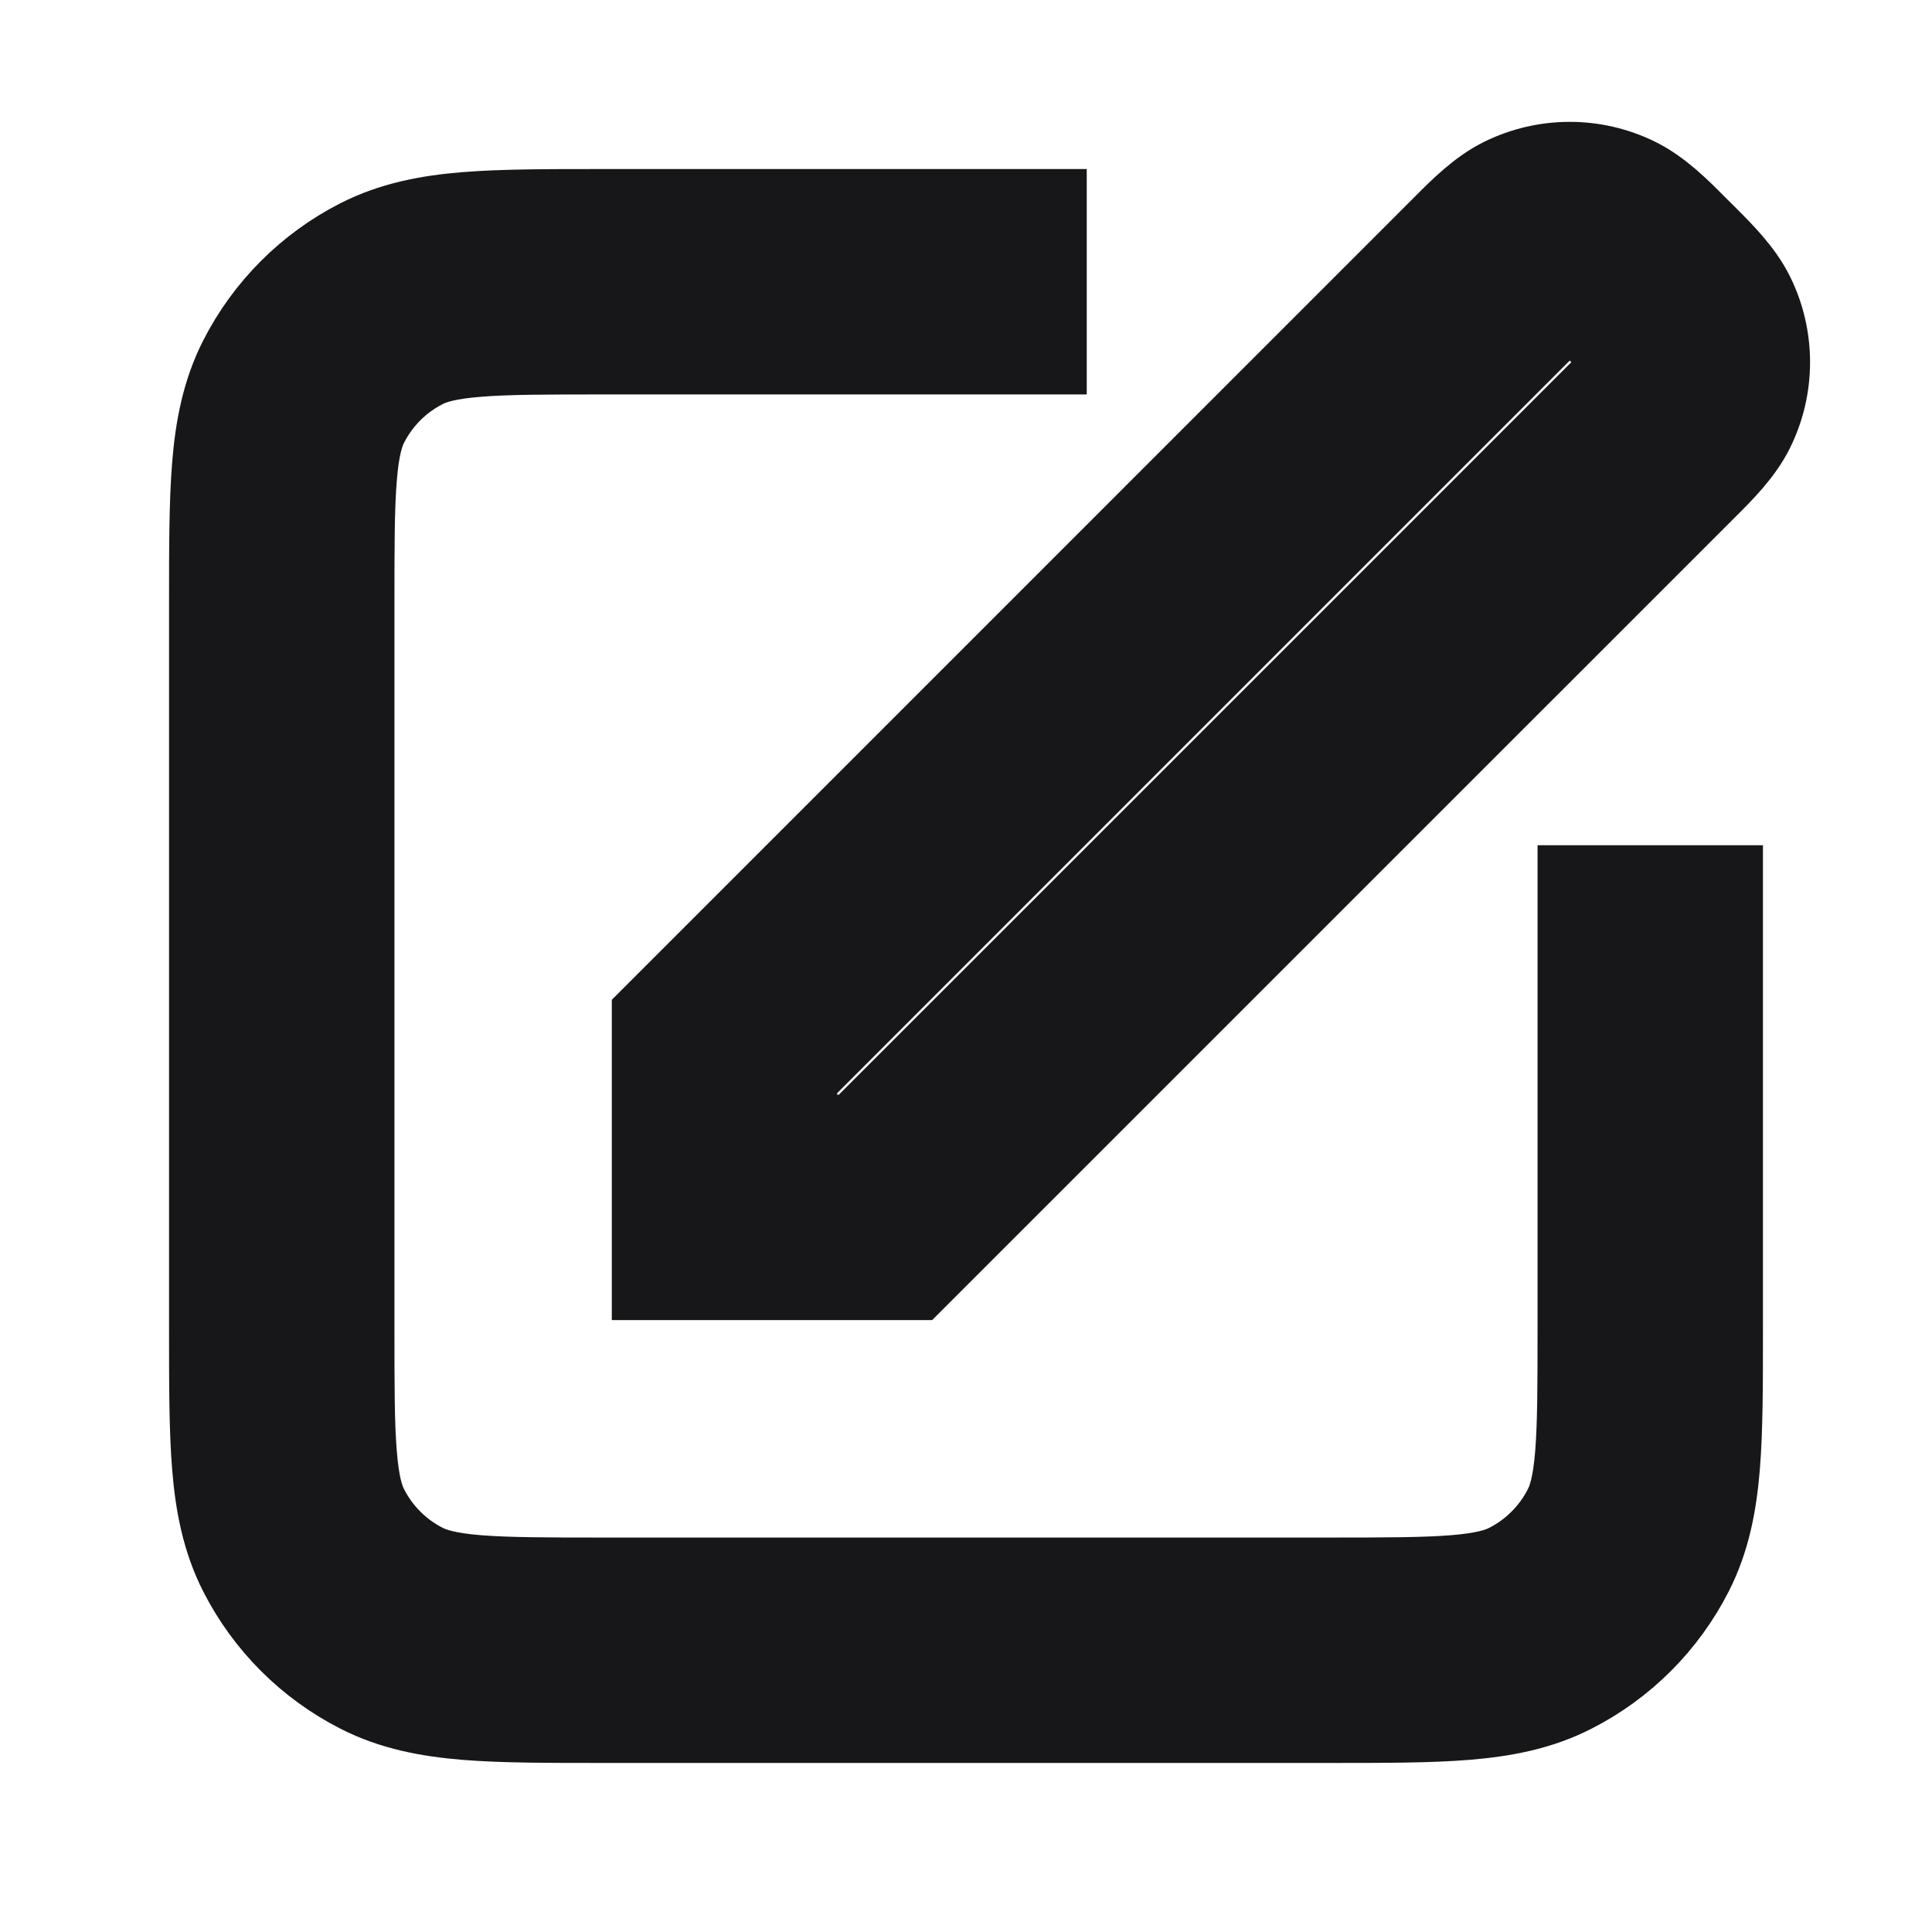
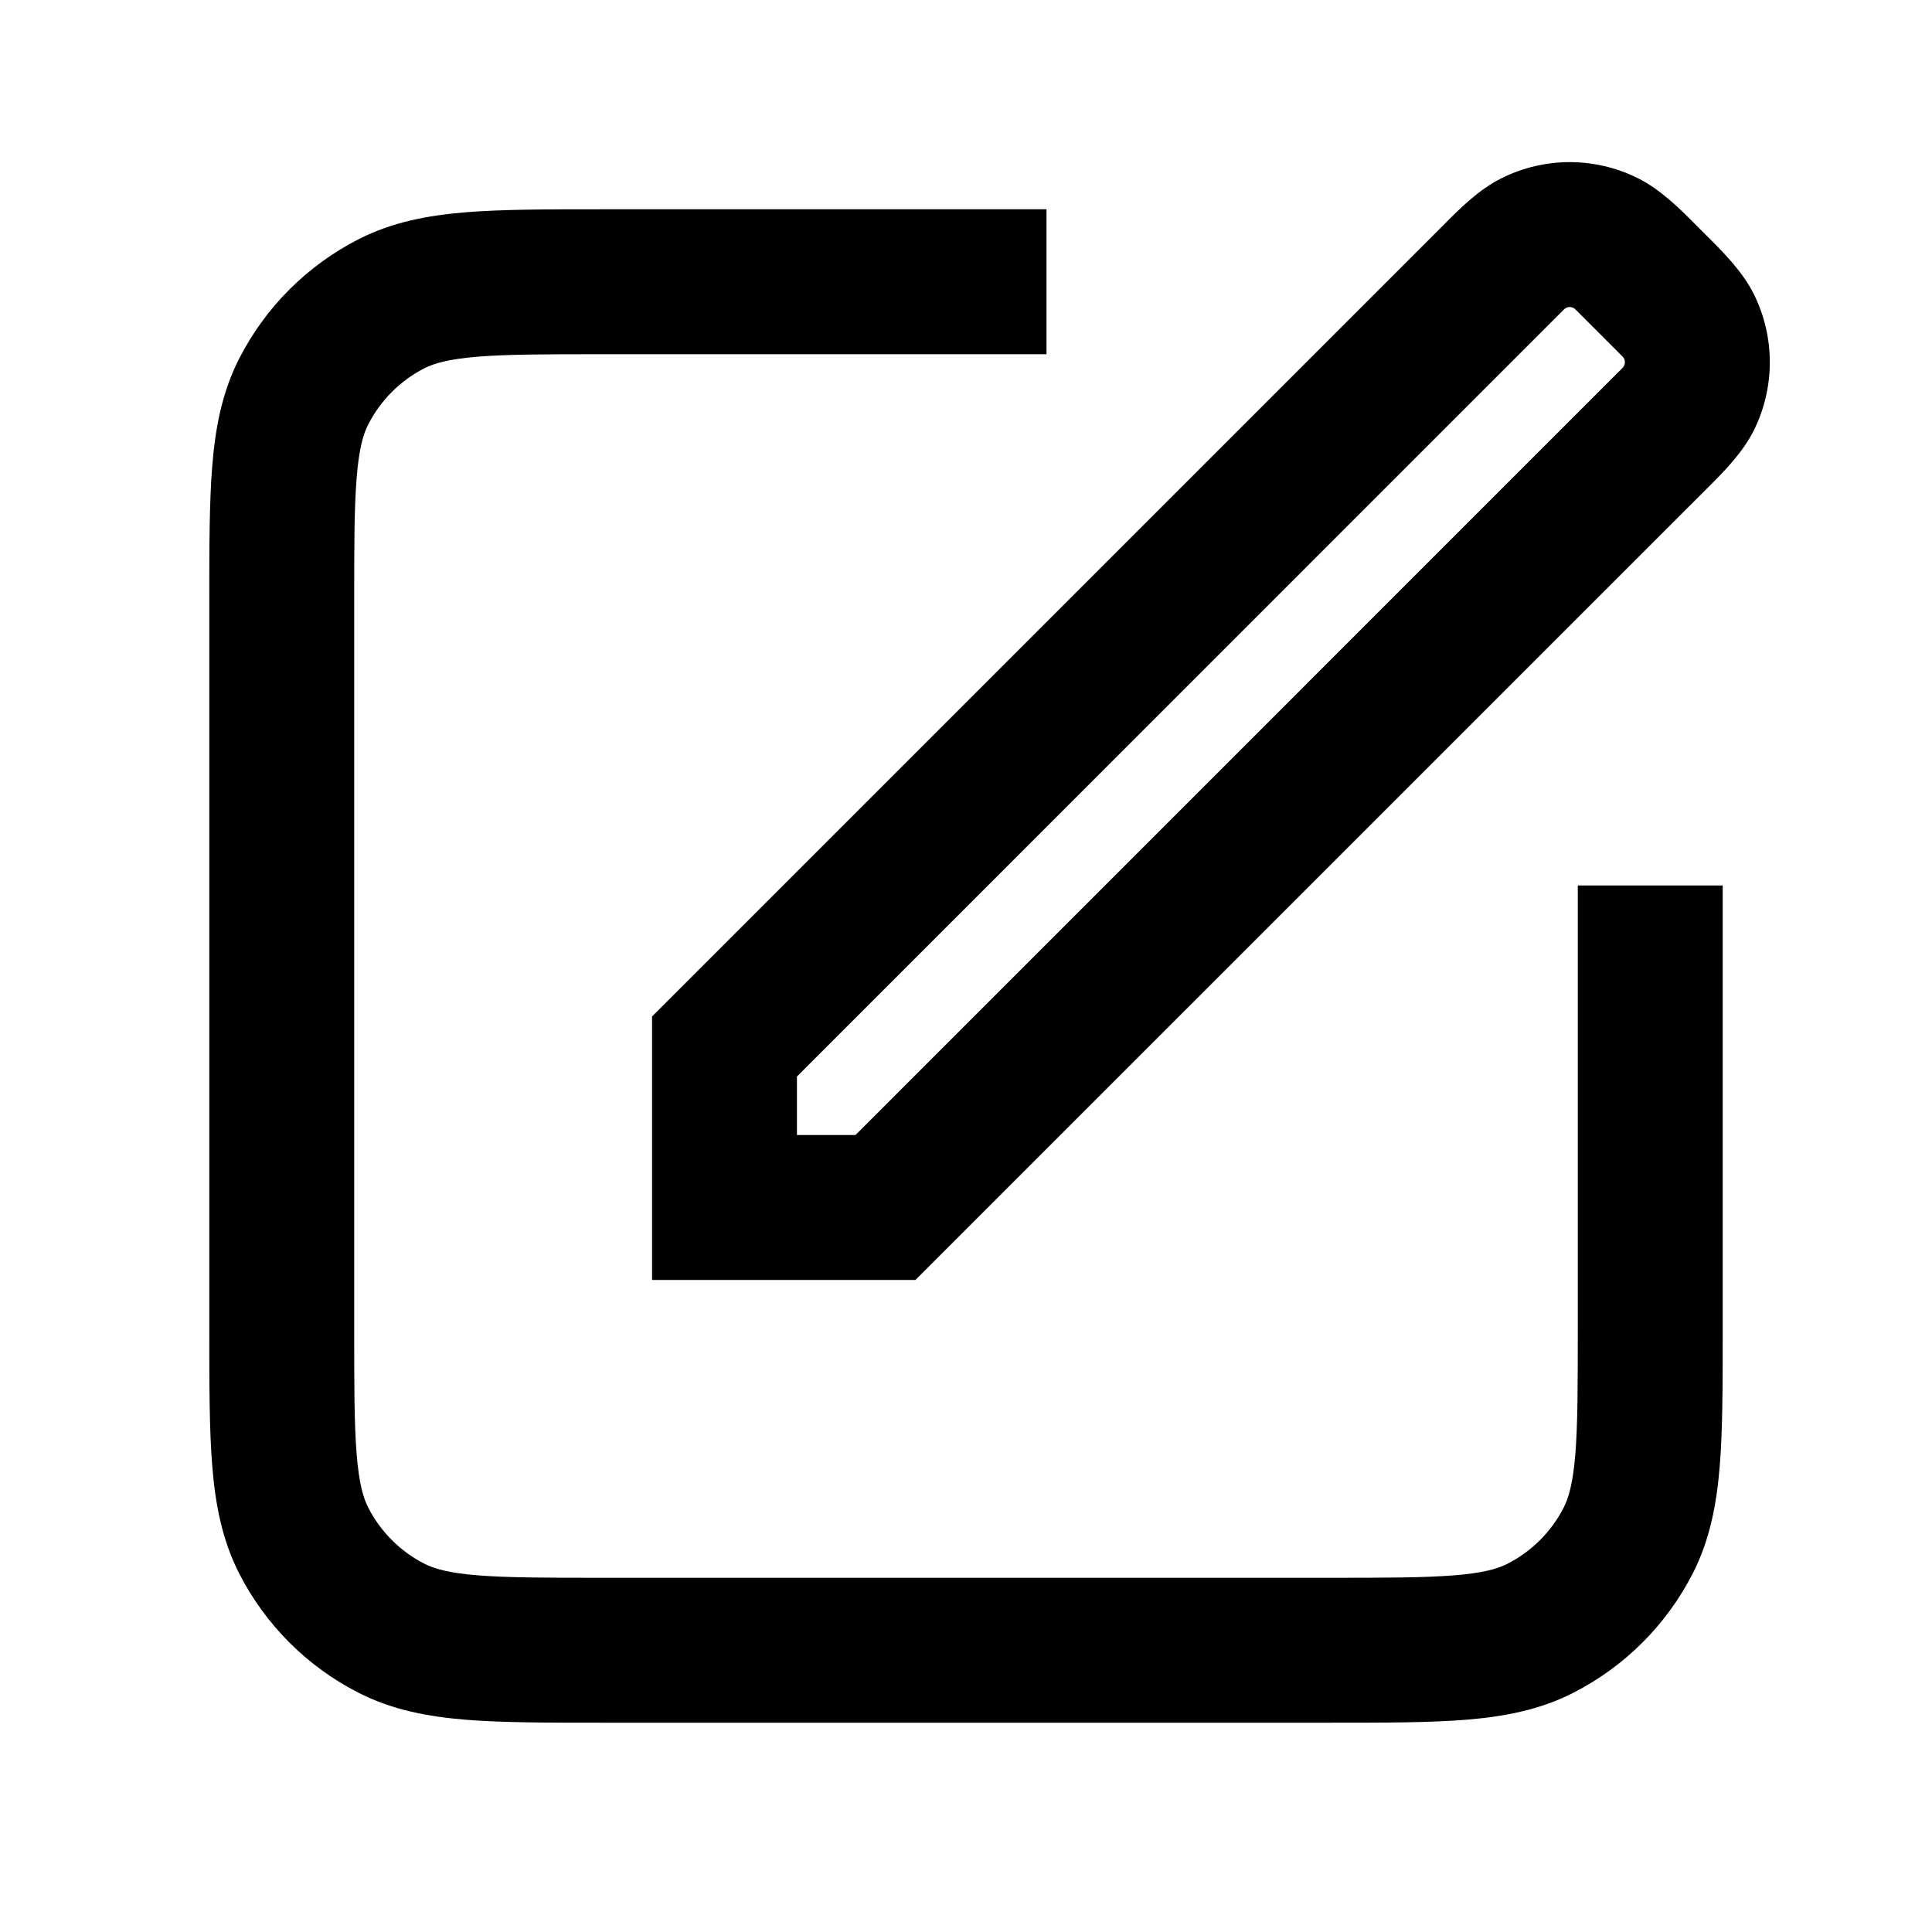
- <svg xmlns="http://www.w3.org/2000/svg" width="24" height="24" viewBox="0 0 24 24" fill="none">
-   <mask id="mask0_140_40673" style="mask-type:alpha" maskUnits="userSpaceOnUse" x="0" y="0" width="24" height="24">
-     <path fill-rule="evenodd" clip-rule="evenodd" d="M18.656 2.211C19.188 1.948 19.812 1.948 20.343 2.211C20.629 2.353 20.87 2.595 21.078 2.805L21.195 2.921C21.404 3.13 21.646 3.37 21.788 3.656C22.051 4.187 22.051 4.812 21.788 5.343C21.646 5.629 21.404 5.869 21.195 6.077L11.372 15.899H8.1V12.627L17.922 2.804C18.13 2.595 18.37 2.353 18.656 2.211ZM19.57 3.843C19.531 3.804 19.468 3.804 19.429 3.843L9.9 13.372V14.099H10.627L20.156 4.57C20.195 4.531 20.195 4.468 20.156 4.428L19.57 3.843Z" fill="#171719" />
-     <path fill-rule="evenodd" clip-rule="evenodd" d="M7.463 2.6C6.794 2.6 6.238 2.6 5.784 2.637C5.312 2.675 4.871 2.759 4.456 2.97C3.816 3.296 3.296 3.816 2.97 4.456C2.759 4.871 2.675 5.312 2.637 5.784C2.6 6.238 2.6 6.794 2.6 7.463V16.536C2.6 17.205 2.6 17.761 2.637 18.215C2.675 18.687 2.759 19.128 2.97 19.543C3.296 20.183 3.816 20.703 4.456 21.029C4.871 21.241 5.312 21.324 5.784 21.363C6.238 21.4 6.794 21.4 7.463 21.4H16.536C17.205 21.4 17.761 21.4 18.215 21.363C18.688 21.324 19.128 21.241 19.543 21.029C20.183 20.703 20.703 20.183 21.029 19.543C21.241 19.128 21.324 18.687 21.363 18.215C21.4 17.761 21.4 17.205 21.4 16.536L21.4 11L19.6 11L19.6 16.5C19.6 17.215 19.599 17.697 19.569 18.068C19.539 18.43 19.486 18.607 19.425 18.726C19.272 19.027 19.027 19.272 18.726 19.425C18.607 19.486 18.43 19.539 18.068 19.569C17.697 19.599 17.215 19.6 16.5 19.6H7.5C6.785 19.6 6.303 19.599 5.931 19.569C5.57 19.539 5.393 19.486 5.273 19.425C4.972 19.272 4.727 19.027 4.574 18.726C4.513 18.607 4.46 18.43 4.431 18.068C4.4 17.697 4.4 17.215 4.4 16.5V7.5C4.4 6.785 4.4 6.303 4.431 5.931C4.46 5.57 4.513 5.393 4.574 5.273C4.727 4.972 4.972 4.727 5.273 4.574C5.393 4.513 5.57 4.46 5.931 4.431C6.303 4.4 6.785 4.4 7.5 4.4H13V2.6L7.463 2.6Z" fill="#171719" />
-     <path fill-rule="evenodd" clip-rule="evenodd" d="M18.656 2.211C19.188 1.948 19.812 1.948 20.343 2.211C20.629 2.353 20.87 2.595 21.078 2.805L21.195 2.921C21.404 3.13 21.646 3.37 21.788 3.656C22.051 4.187 22.051 4.812 21.788 5.343C21.646 5.629 21.404 5.869 21.195 6.077L11.372 15.899H8.1V12.627L17.922 2.804C18.13 2.595 18.37 2.353 18.656 2.211ZM19.57 3.843C19.531 3.804 19.468 3.804 19.429 3.843L9.9 13.372V14.099H10.627L20.156 4.57C20.195 4.531 20.195 4.468 20.156 4.428L19.57 3.843Z" stroke="#171719" />
-     <path fill-rule="evenodd" clip-rule="evenodd" d="M7.463 2.6C6.794 2.6 6.238 2.6 5.784 2.637C5.312 2.675 4.871 2.759 4.456 2.97C3.816 3.296 3.296 3.816 2.97 4.456C2.759 4.871 2.675 5.312 2.637 5.784C2.6 6.238 2.6 6.794 2.6 7.463V16.536C2.6 17.205 2.6 17.761 2.637 18.215C2.675 18.687 2.759 19.128 2.97 19.543C3.296 20.183 3.816 20.703 4.456 21.029C4.871 21.241 5.312 21.324 5.784 21.363C6.238 21.4 6.794 21.4 7.463 21.4H16.536C17.205 21.4 17.761 21.4 18.215 21.363C18.688 21.324 19.128 21.241 19.543 21.029C20.183 20.703 20.703 20.183 21.029 19.543C21.241 19.128 21.324 18.687 21.363 18.215C21.4 17.761 21.4 17.205 21.4 16.536L21.4 11L19.6 11L19.6 16.5C19.6 17.215 19.599 17.697 19.569 18.068C19.539 18.43 19.486 18.607 19.425 18.726C19.272 19.027 19.027 19.272 18.726 19.425C18.607 19.486 18.43 19.539 18.068 19.569C17.697 19.599 17.215 19.6 16.5 19.6H7.5C6.785 19.6 6.303 19.599 5.931 19.569C5.57 19.539 5.393 19.486 5.273 19.425C4.972 19.272 4.727 19.027 4.574 18.726C4.513 18.607 4.46 18.43 4.431 18.068C4.4 17.697 4.4 17.215 4.4 16.5V7.5C4.4 6.785 4.4 6.303 4.431 5.931C4.46 5.57 4.513 5.393 4.574 5.273C4.727 4.972 4.972 4.727 5.273 4.574C5.393 4.513 5.57 4.46 5.931 4.431C6.303 4.4 6.785 4.4 7.5 4.4H13V2.6L7.463 2.6Z" stroke="#171719" />
-   </mask>
-   <g mask="url(#mask0_140_40673)">
-     <rect width="24" height="24" fill="#171719" />
+ <svg xmlns="http://www.w3.org/2000/svg" width="24" height="24" viewBox="0 0 24 24" fill="currentColor">
+   <g id="Shape">
+     <g id="Vector">
+       <path fill-rule="evenodd" clip-rule="evenodd" d="M18.656 2.212C19.188 1.948 19.812 1.948 20.343 2.212C20.629 2.353 20.87 2.596 21.078 2.805L21.195 2.922C21.404 3.13 21.646 3.371 21.788 3.656C22.051 4.188 22.051 4.812 21.788 5.344C21.646 5.629 21.404 5.87 21.195 6.078L11.372 15.9H8.1V12.627L17.922 2.805C18.13 2.595 18.37 2.353 18.656 2.212ZM19.57 3.843C19.531 3.804 19.468 3.804 19.429 3.843L9.9 13.373V14.1H10.627L20.156 4.57C20.195 4.531 20.195 4.468 20.156 4.429L19.57 3.843Z" fill="currentColor" />
+       <path fill-rule="evenodd" clip-rule="evenodd" d="M7.463 2.6C6.794 2.6 6.238 2.6 5.784 2.637C5.312 2.676 4.871 2.759 4.456 2.971C3.816 3.297 3.296 3.817 2.97 4.457C2.759 4.872 2.675 5.312 2.637 5.785C2.6 6.239 2.6 6.795 2.6 7.463V16.537C2.6 17.206 2.6 17.762 2.637 18.215C2.675 18.688 2.759 19.128 2.97 19.544C3.296 20.183 3.816 20.704 4.456 21.029C4.871 21.241 5.312 21.324 5.784 21.363C6.238 21.4 6.794 21.4 7.463 21.4H16.536C17.205 21.4 17.761 21.4 18.215 21.363C18.688 21.324 19.128 21.241 19.543 21.029C20.183 20.703 20.703 20.183 21.029 19.544C21.241 19.128 21.324 18.688 21.363 18.215C21.4 17.762 21.4 17.206 21.4 16.537L21.4 11L19.6 11L19.6 16.5C19.6 17.215 19.599 17.697 19.569 18.069C19.539 18.43 19.486 18.607 19.425 18.727C19.272 19.027 19.027 19.272 18.726 19.426C18.607 19.486 18.43 19.54 18.068 19.569C17.697 19.599 17.215 19.6 16.5 19.6H7.5C6.785 19.6 6.303 19.599 5.931 19.569C5.57 19.54 5.393 19.486 5.273 19.426C4.972 19.272 4.727 19.027 4.574 18.727C4.513 18.607 4.46 18.43 4.431 18.069C4.4 17.697 4.4 17.215 4.4 16.5V7.5C4.4 6.785 4.4 6.303 4.431 5.931C4.46 5.57 4.513 5.393 4.574 5.274C4.727 4.973 4.972 4.728 5.273 4.574C5.393 4.514 5.57 4.461 5.931 4.431C6.303 4.401 6.785 4.4 7.5 4.4H13V2.6L7.463 2.6Z" fill="currentColor" />
+     </g>
  </g>
</svg>
